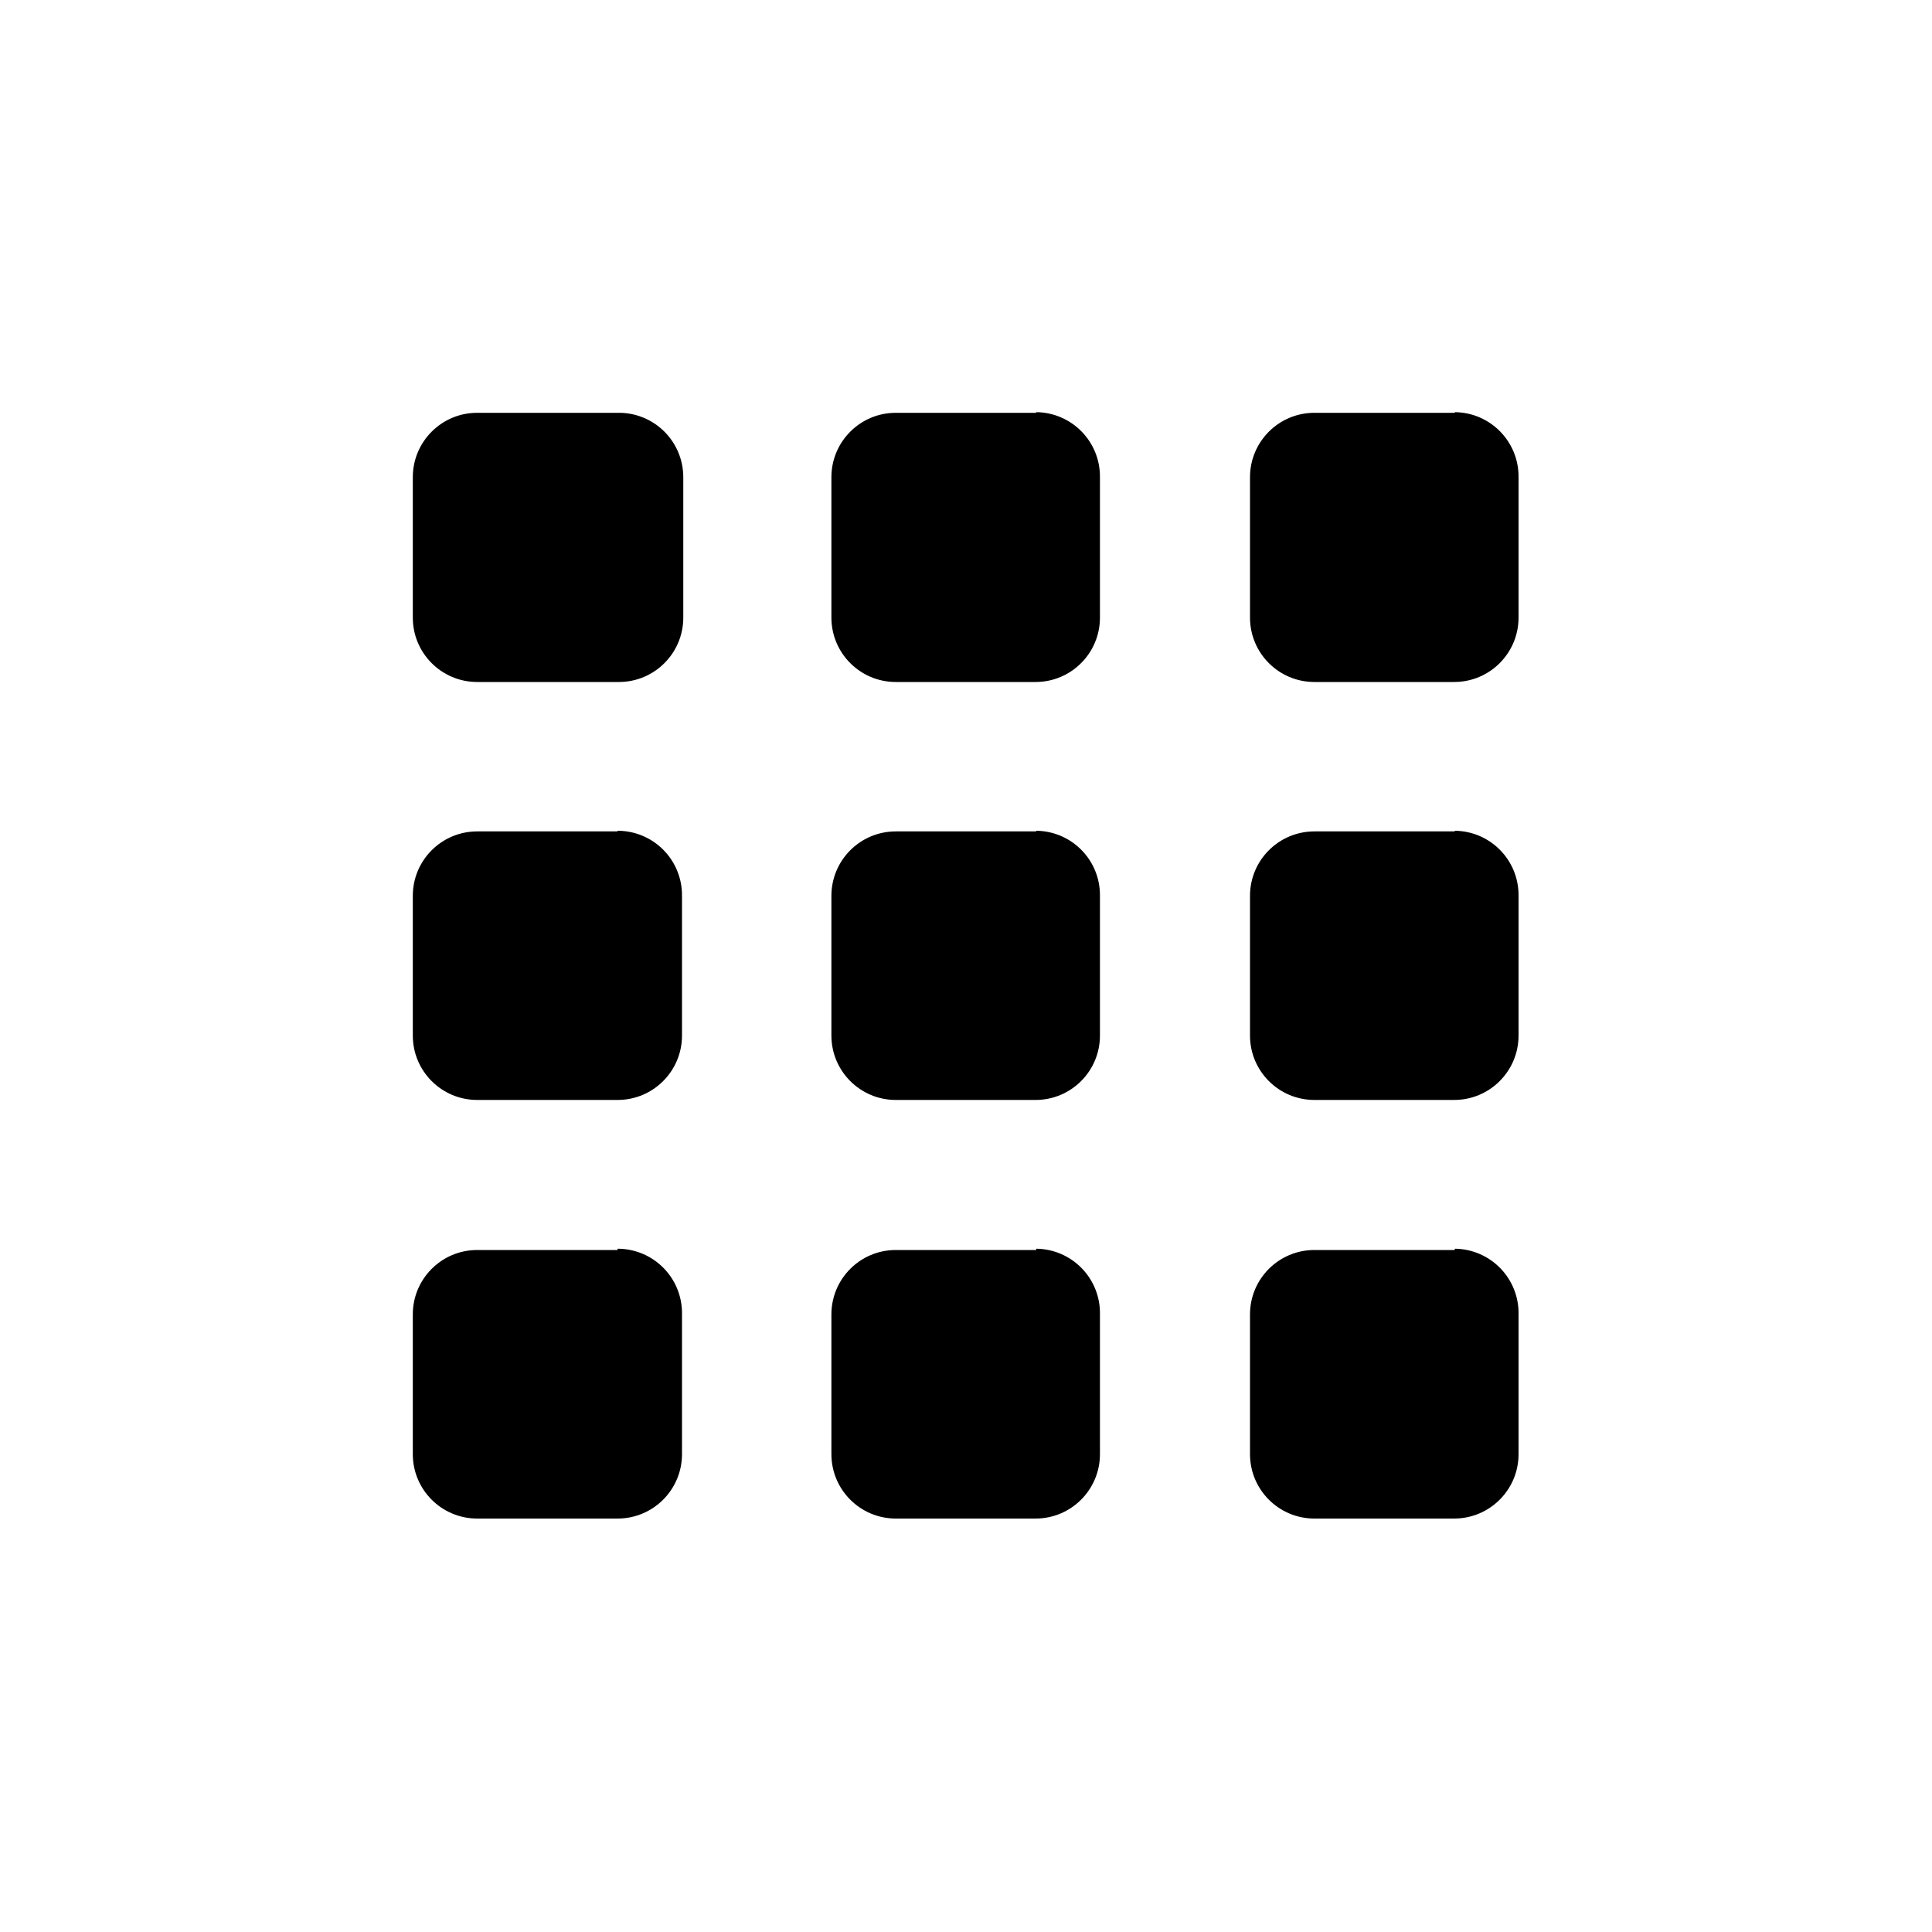
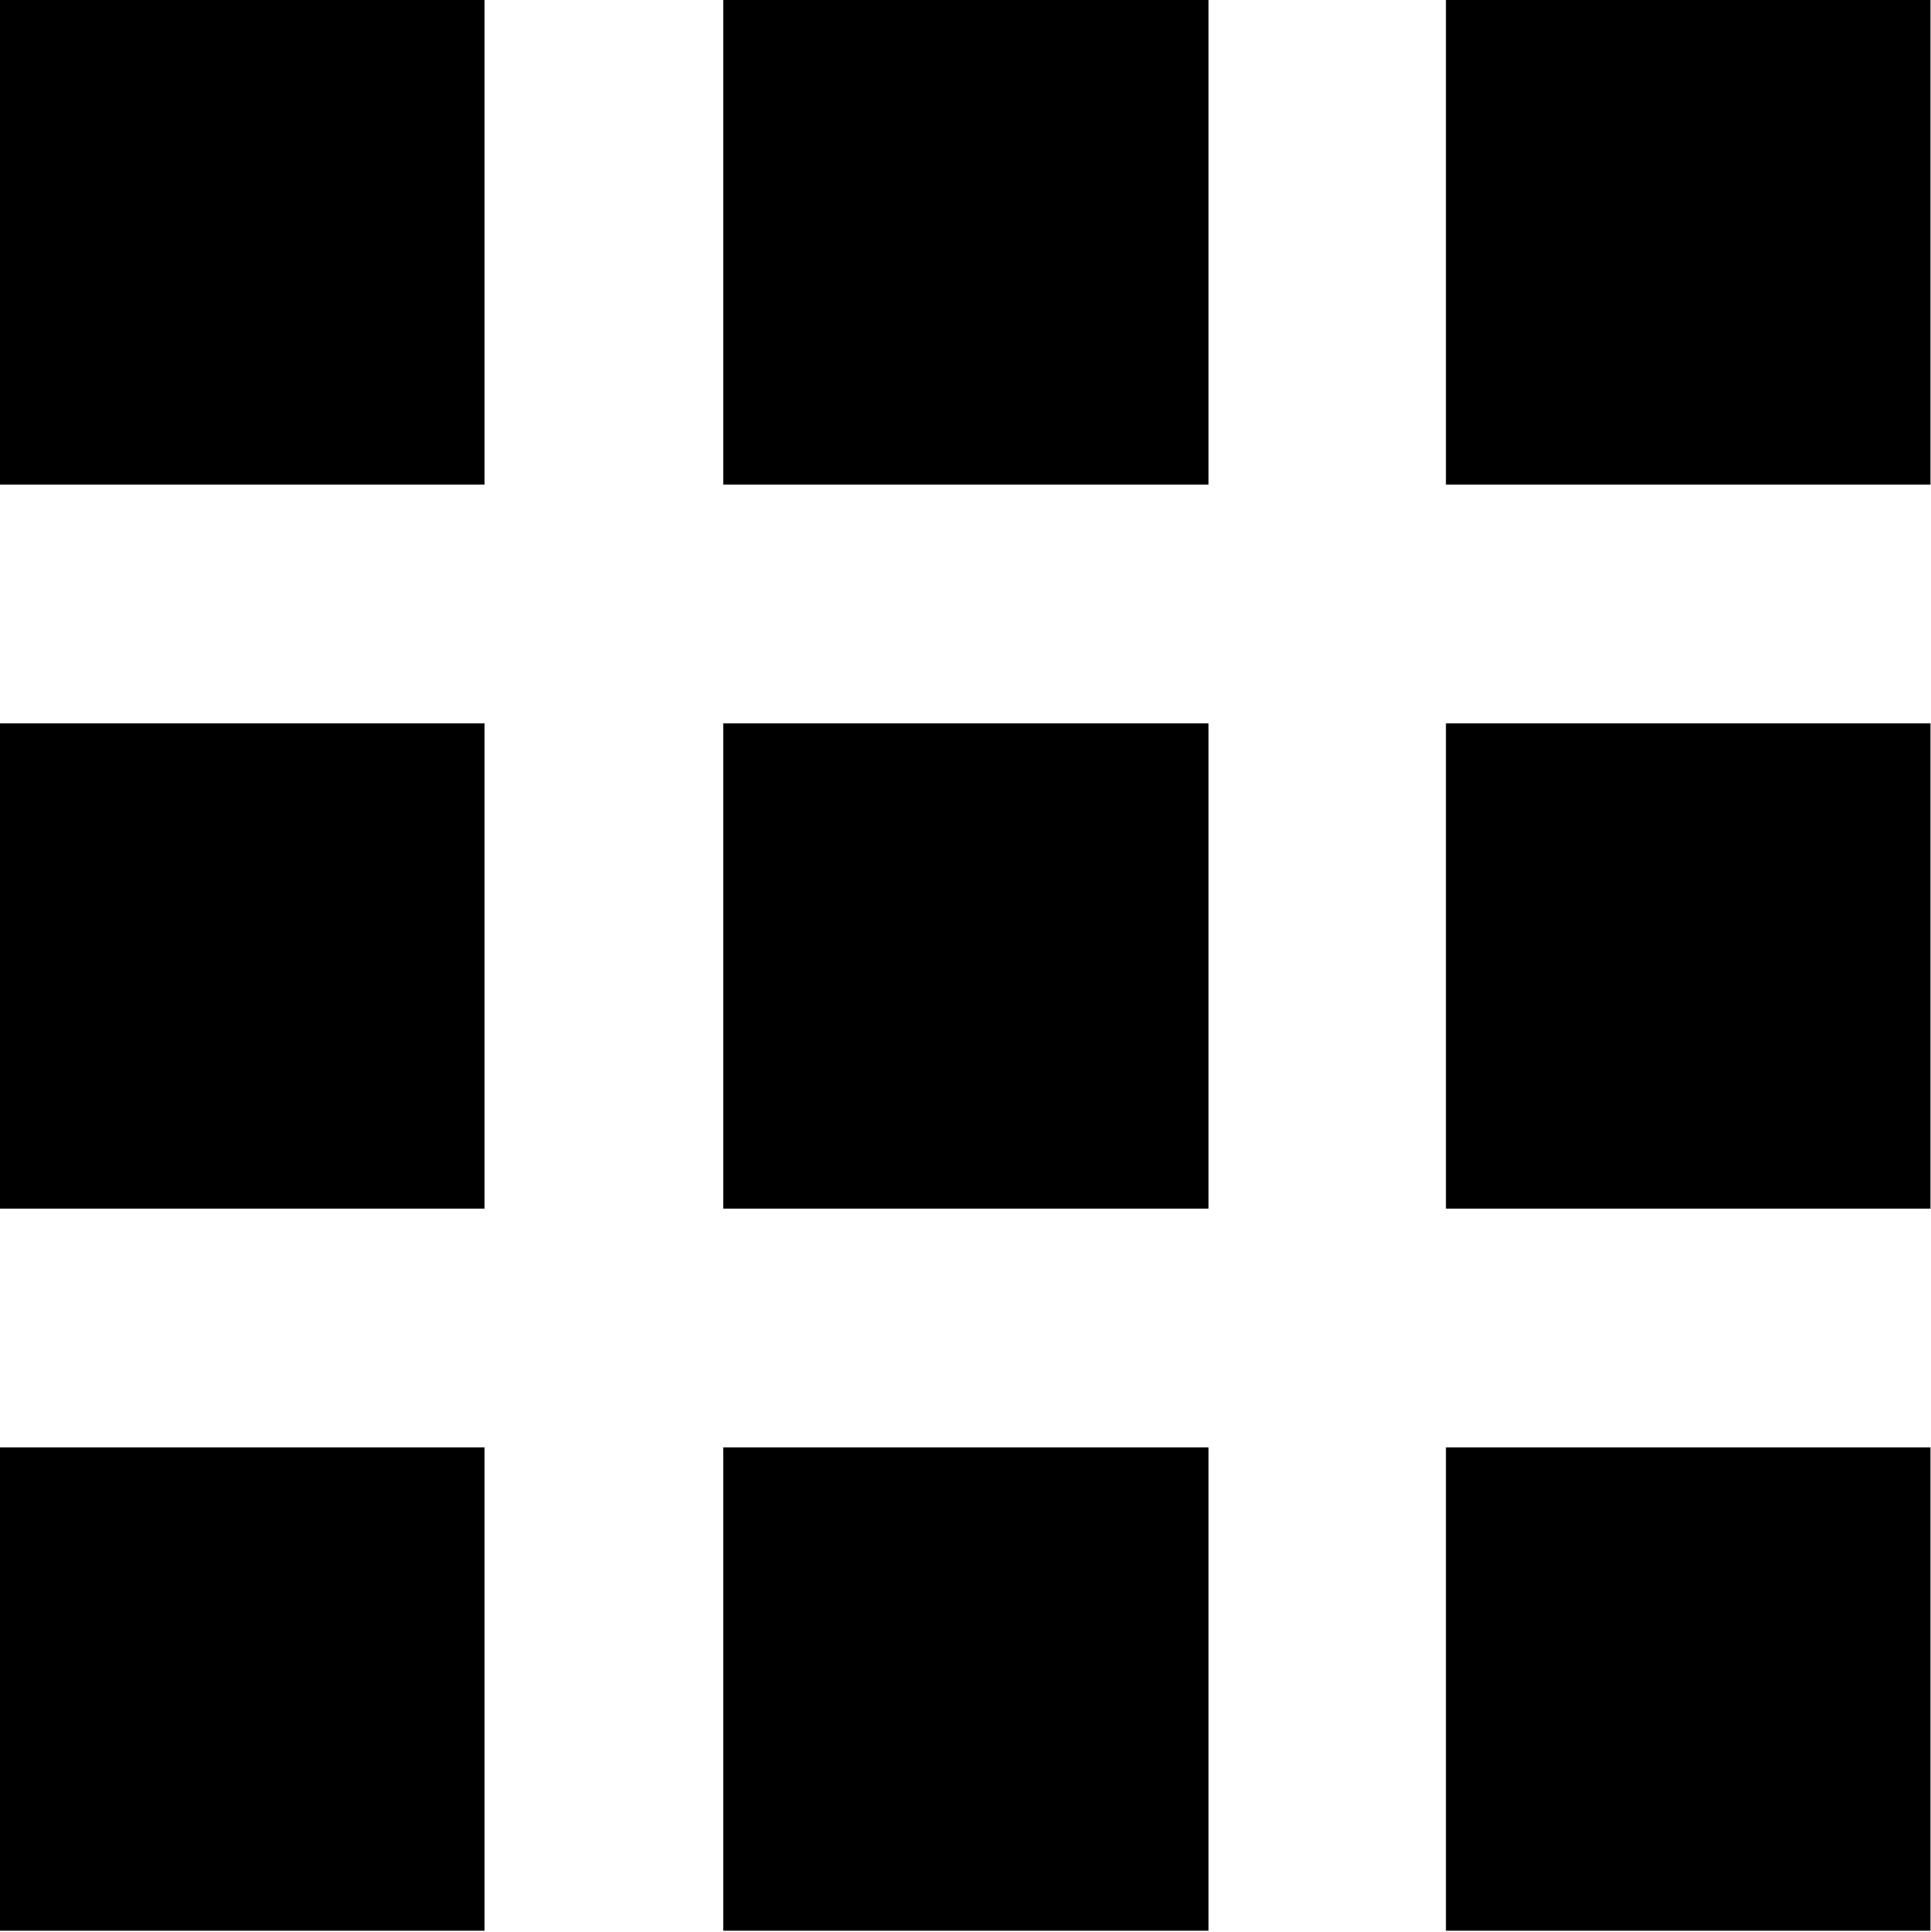
- <svg xmlns="http://www.w3.org/2000/svg" width="30" height="30" viewBox="0 0 30 30">
-   <path d="M10.61,7.41V9.59a1,1,0,0,1-1,1H7.41a1,1,0,0,1-1-1V7.41a1,1,0,0,1,1-1H9.59A1,1,0,0,1,10.61,7.41Zm5.48-1H13.91a1,1,0,0,0-1,1V9.59a1,1,0,0,0,1,1h2.17a1,1,0,0,0,1-1V7.41A1,1,0,0,0,16.09,6.4Zm6.5,0H20.41a1,1,0,0,0-1,1V9.59a1,1,0,0,0,1,1h2.17a1,1,0,0,0,1-1V7.41A1,1,0,0,0,22.59,6.4Zm-13,6.5H7.41a1,1,0,0,0-1,1v2.17a1,1,0,0,0,1,1H9.59a1,1,0,0,0,1-1V13.91A1,1,0,0,0,9.59,12.9Zm6.5,0H13.91a1,1,0,0,0-1,1v2.17a1,1,0,0,0,1,1h2.17a1,1,0,0,0,1-1V13.91A1,1,0,0,0,16.09,12.9Zm6.5,0H20.41a1,1,0,0,0-1,1v2.17a1,1,0,0,0,1,1h2.17a1,1,0,0,0,1-1V13.91A1,1,0,0,0,22.59,12.9Zm-13,6.5H7.41a1,1,0,0,0-1,1v2.17a1,1,0,0,0,1,1H9.59a1,1,0,0,0,1-1V20.41A1,1,0,0,0,9.59,19.39Zm6.5,0H13.91a1,1,0,0,0-1,1v2.17a1,1,0,0,0,1,1h2.17a1,1,0,0,0,1-1V20.41A1,1,0,0,0,16.09,19.39Zm6.5,0H20.41a1,1,0,0,0-1,1v2.17a1,1,0,0,0,1,1h2.17a1,1,0,0,0,1-1V20.41A1,1,0,0,0,22.59,19.39Z" />
+ <svg xmlns="http://www.w3.org/2000/svg" width="30" height="30.02" viewBox="0 0 30 30.02">
+   <path d="M0,0H7.53V7.53H0ZM11.24,7.53h7.54V0H11.24ZM22.47,0V7.53H30V0ZM0,18.78H7.53V11.24H0Zm11.24,0h7.54V11.24H11.24Zm11.23,0H30V11.24H22.47ZM0,30H7.53V22.49H0Zm11.24,0h7.54V22.49H11.24Zm11.23,0H30V22.49H22.47Z" />
</svg>
